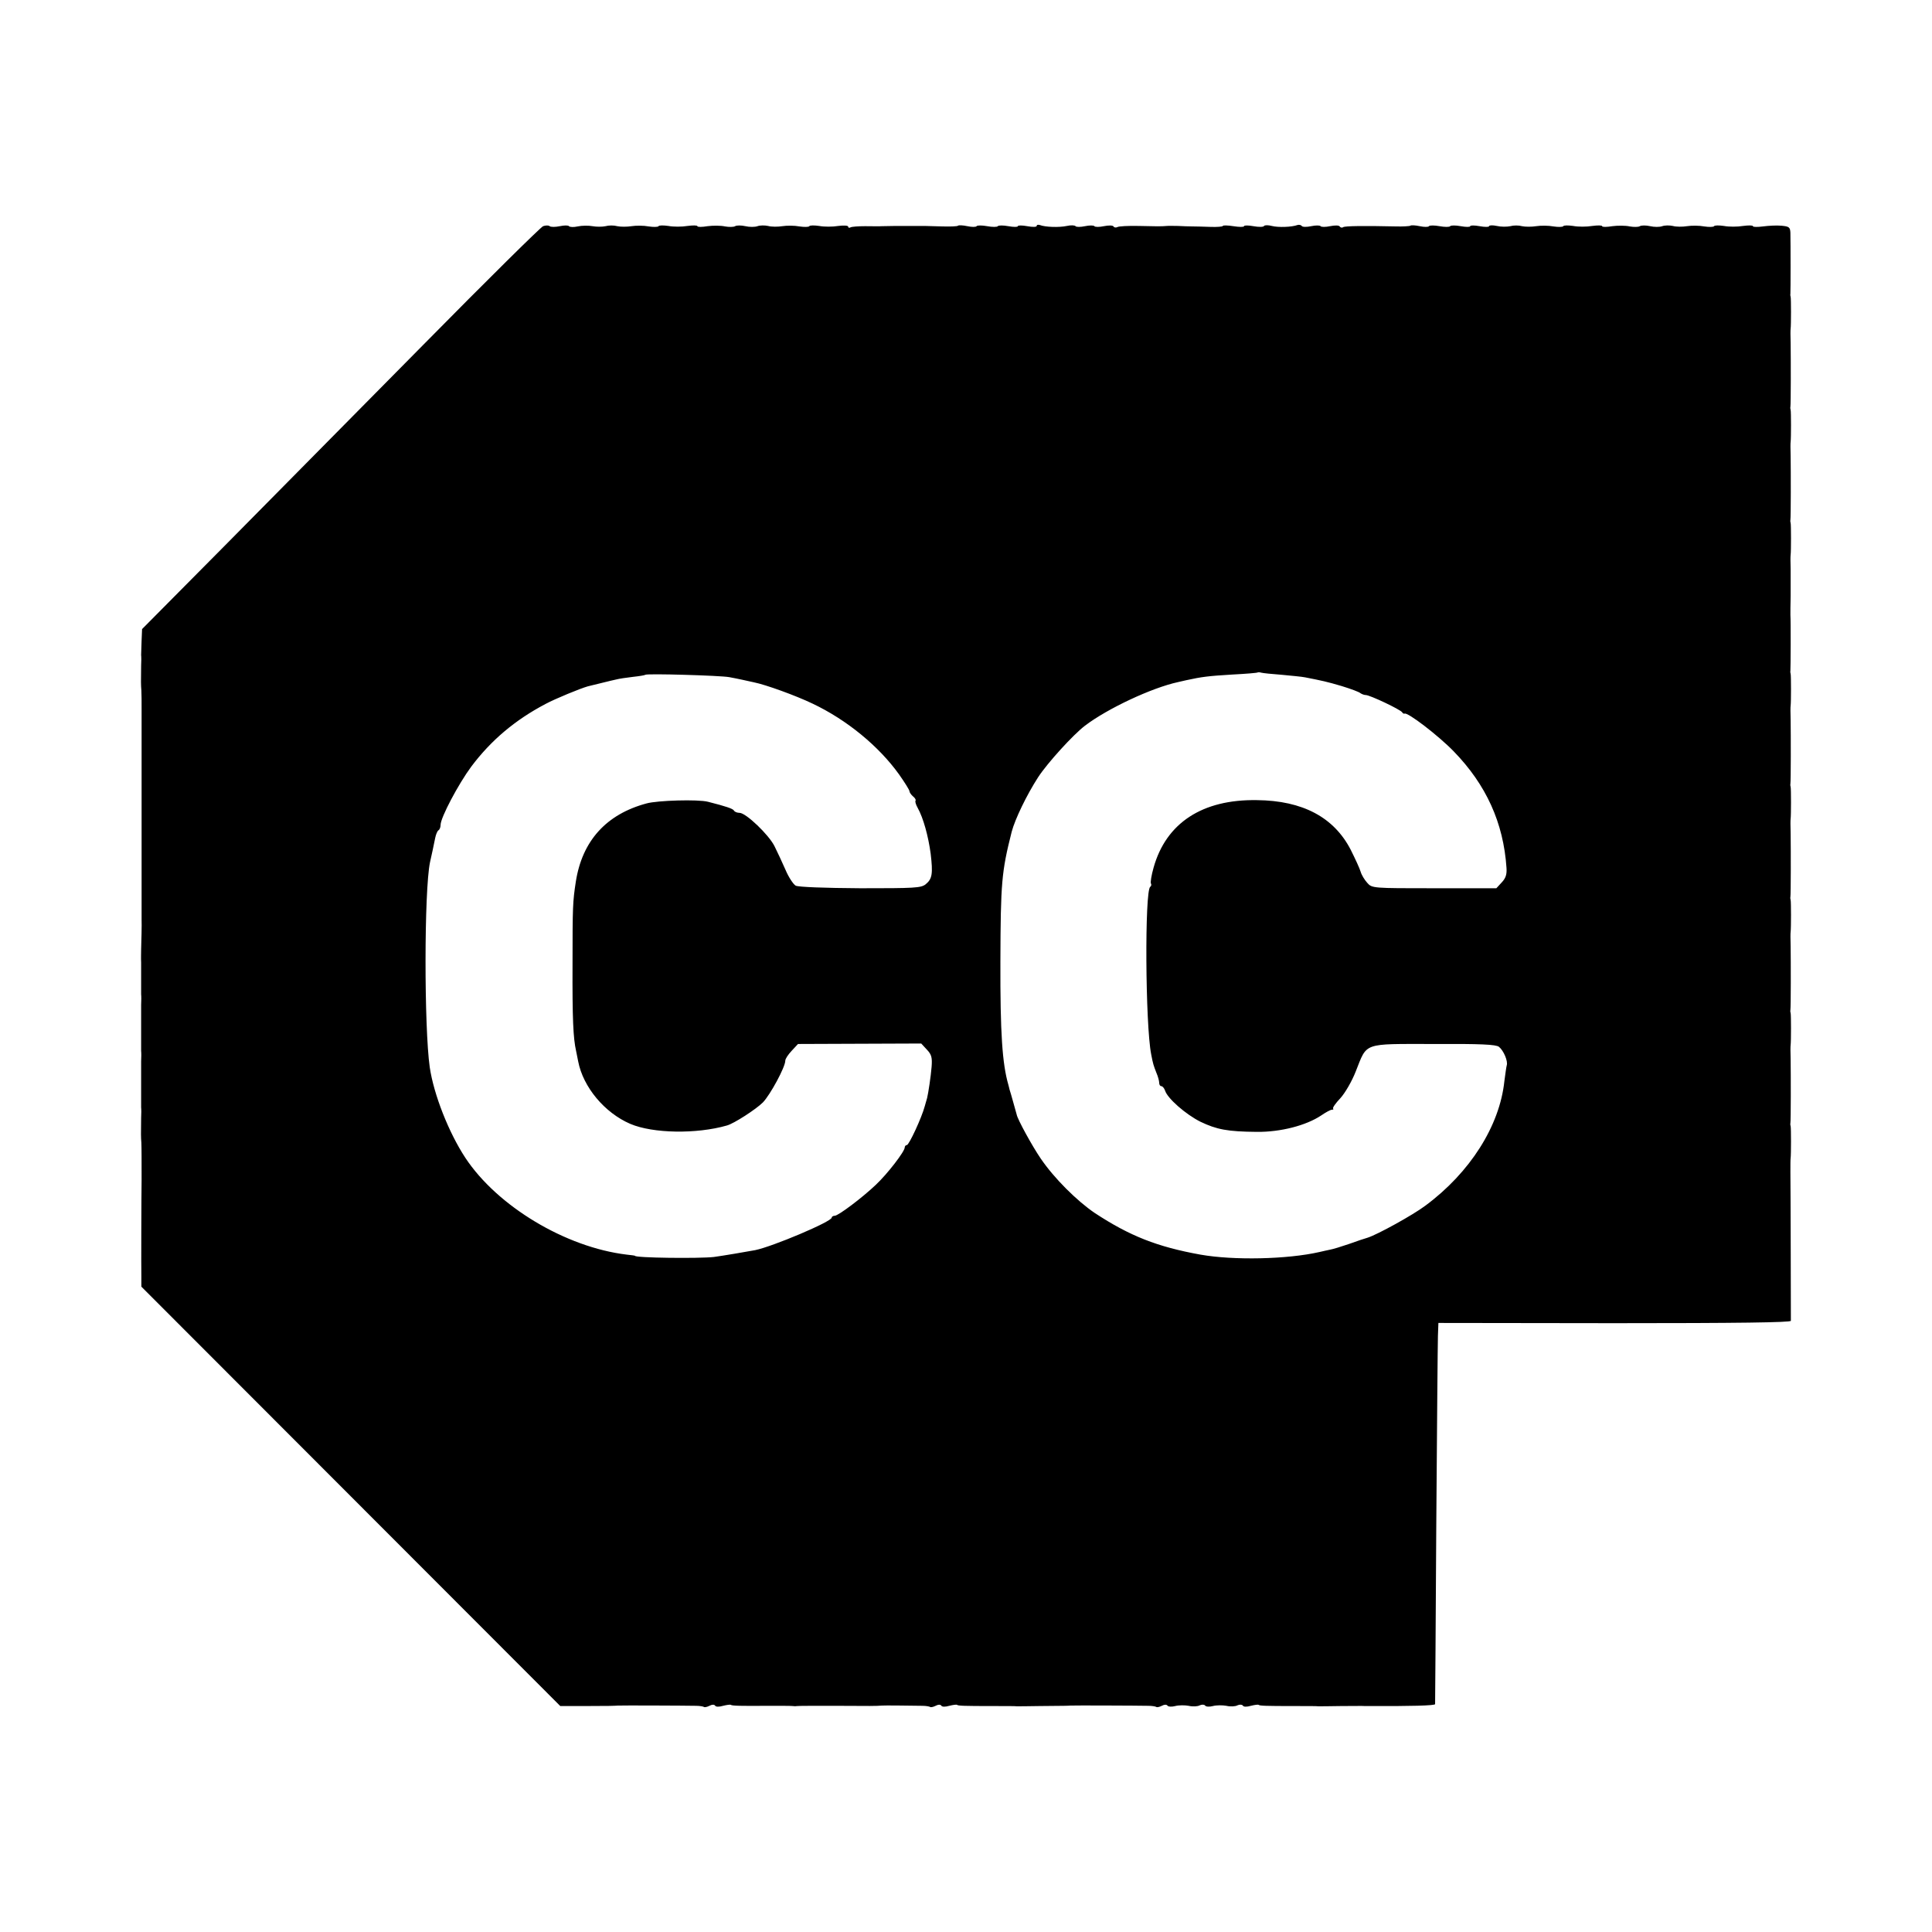
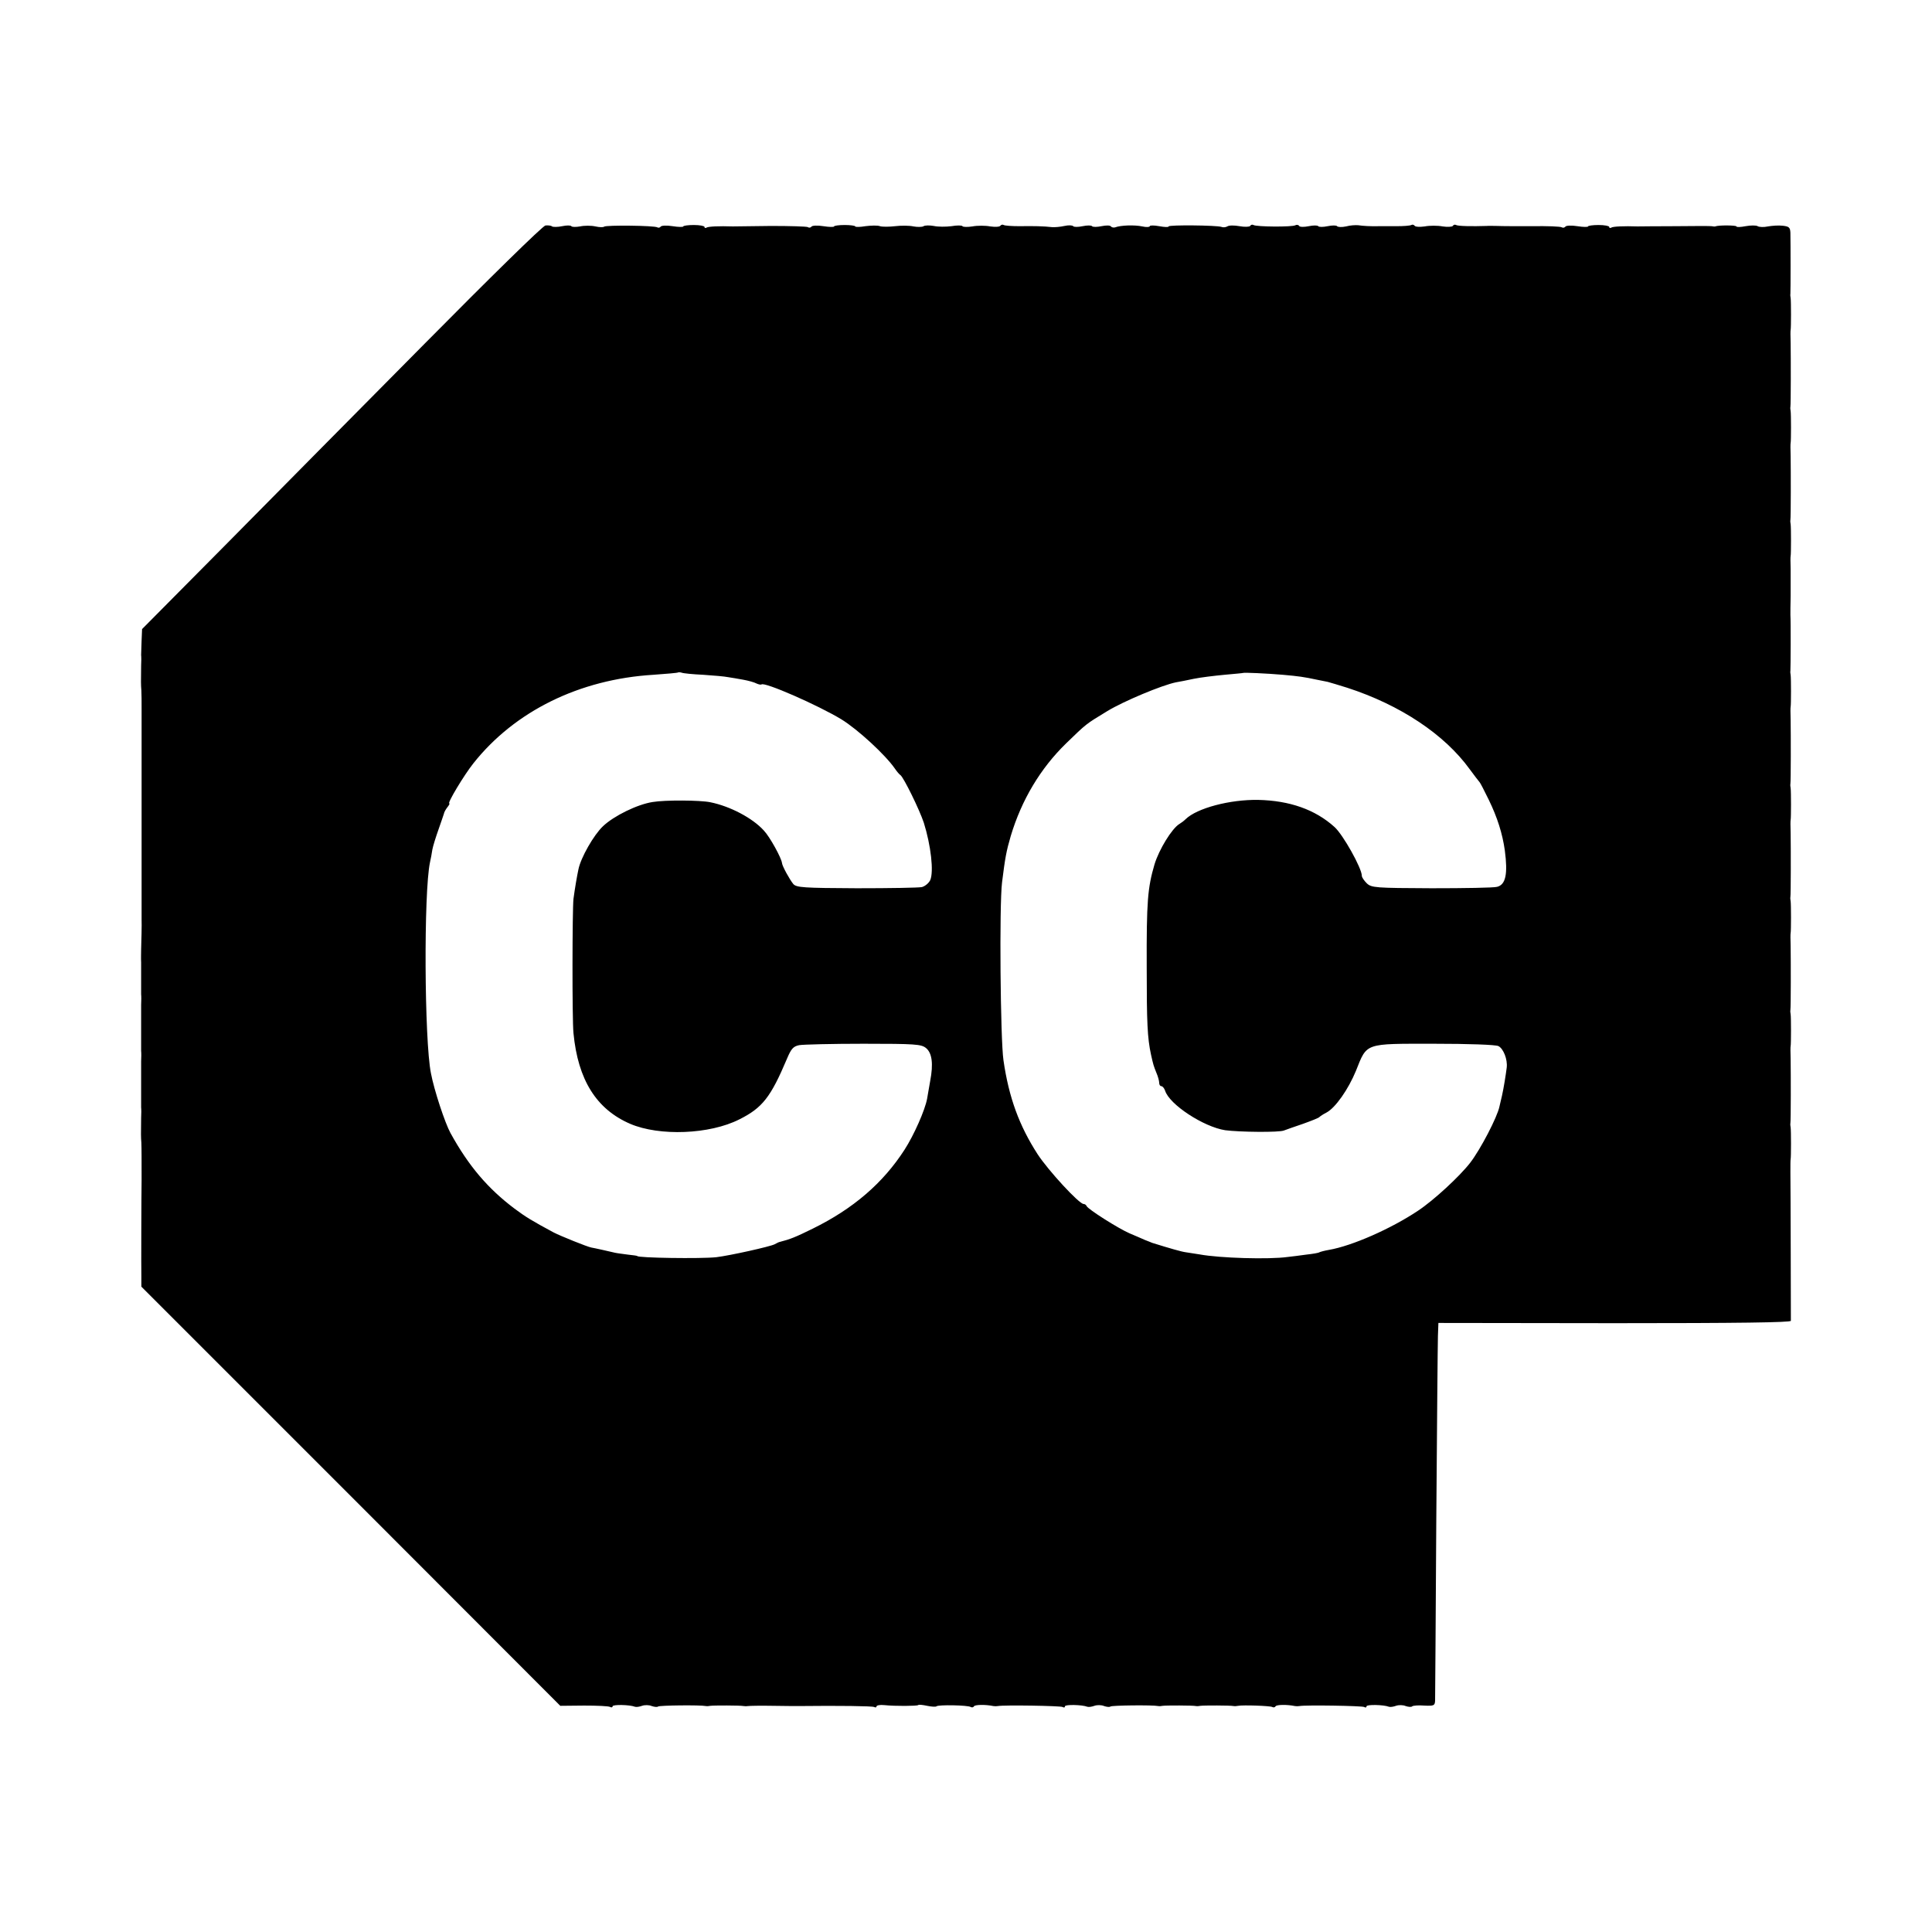
<svg xmlns="http://www.w3.org/2000/svg" version="1.0" width="820pt" height="820pt" viewBox="0 0 820 820" preserveAspectRatio="xMidYMid meet">
  <g transform="translate(0,820) scale(0.1,-0.1)" fill="#000000" stroke="none">
-     <path d="M2305 7240 c-11 -5 -239 -230 -507 -502 -268 -271 -646 -654 -841 -851 l-354 -357 -2 -48 c-1 -26 -2 -54 -2 -62 1 -8 1 -28 0 -45 -1 -70 -1 -81 1 -105 1 -14 1 -51 1 -82 0 -32 0 -66 0 -75 0 -99 0 -810 0 -818 1 -15 -1 -96 -2 -125 0 -14 -1 -38 0 -55 0 -16 0 -50 0 -75 0 -25 0 -52 0 -60 1 -8 1 -28 0 -45 0 -16 0 -43 0 -60 0 -16 0 -50 0 -75 0 -25 0 -52 0 -60 1 -8 1 -28 0 -45 0 -16 0 -43 0 -60 0 -16 0 -50 0 -75 0 -25 0 -52 0 -60 1 -8 1 -28 0 -45 -1 -70 -1 -81 1 -105 1 -21 1 -84 1 -157 -1 -58 -2 -375 -1 -411 l0 -43 889 -890 889 -890 98 0 c115 0 130 1 147 2 13 1 285 0 331 -1 17 0 32 -3 34 -5 3 -2 13 0 23 5 11 6 20 6 24 1 3 -6 17 -6 34 -1 16 4 31 6 33 4 5 -4 40 -5 158 -4 52 0 100 0 105 -1 6 -1 14 -1 18 0 5 1 77 1 160 1 153 -1 176 -1 200 1 11 1 110 0 171 -1 17 0 32 -3 34 -5 3 -2 13 0 23 5 11 6 20 6 24 1 3 -6 17 -6 34 -1 16 4 31 6 33 4 5 -4 28 -5 153 -5 50 0 95 0 100 -1 6 0 48 0 95 1 119 1 119 1 133 2 13 1 285 0 331 -1 17 0 32 -3 34 -5 3 -2 13 0 23 5 11 6 20 6 24 1 3 -5 18 -6 33 -2 15 4 41 4 57 1 17 -4 38 -3 47 2 9 4 19 4 23 -1 3 -5 18 -6 33 -2 15 4 41 4 57 1 17 -4 38 -3 47 2 9 4 19 4 23 -1 3 -6 17 -6 34 -1 16 4 31 6 33 4 5 -4 28 -5 153 -5 50 0 95 0 100 -1 6 0 48 0 95 1 47 0 94 1 105 0 197 -1 295 2 296 8 0 4 3 346 5 758 3 413 6 775 7 805 l2 55 748 -1 c523 0 747 3 748 10 0 15 -1 568 -2 631 0 28 0 55 1 60 2 14 2 129 0 135 -1 3 -2 9 -1 13 2 10 2 205 1 272 -1 28 -1 55 0 60 2 14 2 129 0 135 -1 3 -2 9 -1 13 2 10 2 205 1 272 -1 28 -1 55 0 60 2 14 2 129 0 135 -1 3 -2 9 -1 13 2 10 2 205 1 272 -1 28 -1 55 0 60 2 14 2 129 0 135 -1 3 -2 9 -1 13 2 10 2 205 1 272 -1 28 -1 55 0 60 2 14 2 129 0 135 -1 3 -2 9 -1 13 1 8 2 211 0 237 0 8 0 44 1 80 0 36 0 88 0 115 -1 28 -1 55 0 60 2 14 2 129 0 135 -1 3 -2 9 -1 13 2 10 2 205 1 272 -1 28 -1 55 0 60 2 14 2 129 0 135 -1 3 -2 9 -1 13 2 10 2 205 1 272 -1 28 -1 55 0 60 2 14 2 129 0 135 -1 3 -2 9 -1 13 1 9 1 216 0 259 -1 24 -6 27 -38 30 -20 2 -55 0 -78 -3 -24 -3 -43 -3 -43 1 0 4 -19 4 -42 1 -24 -4 -60 -4 -81 0 -21 3 -40 3 -42 -1 -3 -4 -22 -4 -42 -1 -21 4 -54 4 -73 1 -19 -3 -46 -3 -60 1 -14 3 -34 3 -45 -1 -11 -4 -34 -4 -51 0 -18 4 -37 4 -44 0 -6 -4 -26 -4 -43 -1 -18 4 -51 4 -74 1 -24 -4 -43 -4 -43 0 0 4 -19 4 -42 1 -24 -4 -60 -4 -81 0 -21 3 -40 3 -42 -1 -3 -4 -22 -4 -42 -1 -21 4 -54 4 -73 1 -19 -3 -46 -3 -60 0 -14 4 -36 4 -50 0 -14 -3 -40 -3 -57 1 -18 4 -33 3 -33 -1 0 -4 -18 -4 -40 0 -22 4 -40 4 -40 0 0 -4 -18 -4 -40 0 -22 4 -42 4 -45 0 -3 -4 -23 -4 -45 0 -22 4 -43 4 -45 0 -3 -4 -20 -4 -39 0 -19 4 -37 5 -40 2 -3 -2 -32 -4 -63 -3 -134 3 -213 2 -222 -3 -5 -4 -12 -2 -15 3 -3 5 -21 5 -41 1 -19 -4 -37 -4 -40 0 -3 4 -21 4 -40 0 -19 -4 -37 -4 -40 1 -3 4 -11 6 -18 4 -24 -9 -82 -11 -109 -4 -15 4 -30 4 -33 0 -2 -5 -23 -5 -45 -1 -22 4 -40 4 -40 0 0 -4 -20 -4 -45 0 -25 4 -45 4 -45 1 0 -3 -24 -5 -52 -4 -29 1 -64 2 -78 2 -14 0 -41 1 -60 2 -19 0 -41 1 -47 0 -27 -2 -40 -2 -119 0 -45 1 -86 -1 -92 -5 -6 -3 -13 -2 -16 3 -3 5 -21 5 -41 1 -19 -4 -37 -4 -40 0 -3 4 -21 4 -40 0 -19 -4 -37 -4 -40 0 -3 4 -20 5 -37 1 -33 -7 -92 -5 -115 4 -7 2 -13 1 -13 -4 0 -5 -18 -5 -40 -1 -22 4 -40 4 -40 0 0 -4 -18 -4 -40 0 -22 4 -42 4 -45 0 -3 -4 -23 -4 -45 0 -22 4 -43 4 -45 0 -3 -4 -20 -4 -39 0 -19 4 -37 5 -40 2 -3 -3 -34 -4 -68 -3 -35 1 -67 2 -73 2 -5 0 -37 0 -70 0 -56 0 -68 0 -112 -1 -10 -1 -42 0 -71 0 -29 0 -57 -2 -62 -5 -6 -3 -10 -2 -10 3 0 5 -19 6 -42 3 -24 -4 -60 -4 -81 0 -21 3 -40 3 -42 -1 -3 -4 -22 -4 -42 -1 -21 4 -54 4 -73 1 -19 -3 -46 -3 -60 1 -14 3 -34 3 -45 -1 -11 -4 -34 -4 -51 0 -18 4 -37 4 -44 0 -6 -4 -26 -4 -43 -1 -18 4 -51 4 -74 1 -24 -4 -43 -4 -43 0 0 4 -19 4 -42 1 -24 -4 -60 -4 -81 0 -21 3 -40 3 -42 -1 -3 -4 -22 -4 -42 -1 -21 4 -54 4 -73 1 -19 -3 -46 -3 -60 0 -14 4 -36 4 -50 0 -14 -3 -38 -3 -55 0 -16 3 -45 3 -63 -1 -17 -4 -34 -3 -37 1 -3 4 -20 4 -39 0 -19 -4 -38 -4 -43 0 -4 4 -17 4 -28 0z m3135 -1904 c41 -4 86 -8 100 -11 71 -14 91 -18 155 -37 39 -12 74 -25 79 -30 6 -4 16 -8 23 -8 17 0 146 -61 154 -73 3 -5 8 -7 10 -6 11 9 144 -93 209 -160 138 -142 211 -303 224 -494 2 -28 -3 -44 -20 -62 l-23 -25 -264 0 c-261 0 -264 0 -284 23 -11 12 -24 33 -28 47 -4 14 -23 55 -42 93 -71 138 -204 209 -398 211 -232 4 -386 -97 -439 -287 -9 -32 -14 -62 -11 -67 3 -5 1 -11 -3 -14 -24 -15 -21 -585 4 -711 8 -42 10 -47 22 -78 7 -16 12 -35 12 -43 0 -8 4 -14 9 -14 5 0 12 -8 16 -19 10 -33 88 -101 150 -132 69 -33 115 -42 240 -43 100 -1 209 27 273 70 19 13 39 24 45 24 6 0 8 2 5 5 -3 3 11 23 31 44 20 22 49 72 65 113 50 125 26 117 330 117 201 1 265 -2 278 -12 20 -16 39 -61 33 -79 -2 -7 -6 -37 -10 -67 -20 -190 -146 -388 -335 -528 -53 -40 -204 -123 -245 -136 -11 -3 -47 -15 -80 -27 -32 -11 -68 -22 -80 -24 -11 -2 -31 -7 -45 -10 -136 -31 -364 -36 -505 -11 -183 33 -300 79 -449 177 -75 51 -172 147 -229 231 -35 51 -99 167 -102 187 -1 3 -7 25 -14 50 -7 25 -14 50 -16 55 -1 6 -4 15 -5 20 -26 90 -35 220 -34 525 1 334 5 380 48 550 14 53 63 155 112 231 39 60 148 180 199 219 96 73 284 161 395 185 3 1 19 4 35 8 64 14 93 18 195 24 58 3 107 7 108 9 2 1 9 1 15 -1 7 -2 46 -6 87 -9z m-2345 -10 c17 -3 41 -8 55 -11 14 -3 36 -8 50 -11 50 -10 177 -56 248 -90 146 -69 282 -181 368 -301 24 -34 44 -66 44 -71 0 -5 7 -15 15 -22 9 -7 13 -15 11 -18 -3 -3 1 -17 9 -31 24 -43 45 -120 55 -194 10 -85 7 -107 -21 -130 -20 -16 -47 -17 -277 -17 -153 1 -263 5 -275 11 -10 6 -30 36 -43 67 -14 32 -35 77 -47 101 -24 48 -121 141 -148 141 -10 0 -21 4 -24 10 -5 8 -35 18 -110 37 -42 11 -214 6 -261 -7 -171 -46 -273 -159 -300 -332 -13 -84 -14 -106 -14 -348 -1 -236 3 -317 15 -370 3 -14 7 -34 9 -45 21 -109 112 -218 221 -265 96 -41 281 -44 410 -7 30 8 124 69 153 98 31 32 95 150 95 177 0 8 12 26 27 42 l27 29 262 1 261 1 24 -26 c20 -21 23 -34 20 -73 -3 -39 -14 -112 -19 -132 -1 -3 -5 -18 -10 -35 -13 -49 -67 -165 -76 -165 -5 0 -9 -5 -9 -10 0 -17 -73 -112 -123 -159 -58 -55 -159 -131 -174 -131 -7 0 -13 -4 -13 -8 0 -17 -251 -123 -325 -138 -43 -8 -132 -23 -175 -29 -62 -7 -335 -4 -335 5 0 1 -16 3 -35 5 -259 31 -549 205 -685 411 -71 108 -134 269 -151 384 -24 169 -24 749 1 870 3 14 8 36 11 50 3 14 8 37 11 53 3 15 9 30 14 33 5 3 9 13 9 23 0 31 76 174 130 247 84 112 186 198 315 266 43 23 148 66 180 75 18 4 100 25 120 29 11 3 43 8 70 11 28 3 52 7 54 9 6 6 318 -3 356 -10z" />
+     <path d="M2315 7243 c-12 -2 -242 -228 -512 -501 -271 -273 -651 -658 -846 -855 l-354 -357 -2 -48 c-1 -26 -2 -54 -2 -62 1 -8 1 -28 0 -45 -1 -70 -1 -81 1 -105 1 -14 1 -51 1 -82 0 -32 0 -66 0 -75 0 -99 0 -810 0 -818 1 -15 -1 -96 -2 -125 0 -14 -1 -38 0 -55 0 -16 0 -50 0 -75 0 -25 0 -52 0 -60 1 -8 1 -28 0 -45 0 -16 0 -43 0 -60 0 -16 0 -50 0 -75 0 -25 0 -52 0 -60 1 -8 1 -28 0 -45 0 -16 0 -43 0 -60 0 -16 0 -50 0 -75 0 -25 0 -52 0 -60 1 -8 1 -28 0 -45 -1 -70 -1 -81 1 -105 1 -21 1 -84 1 -157 -1 -58 -2 -375 -1 -411 l0 -43 889 -889 889 -890 101 1 c55 0 105 -2 111 -6 5 -3 10 -2 10 3 0 8 72 7 95 -2 6 -2 19 0 30 4 11 4 30 4 41 -1 12 -4 24 -5 27 -2 5 5 179 7 203 2 5 -1 14 0 19 1 12 2 128 2 141 -1 5 -1 14 -1 19 0 6 1 53 2 105 1 52 -1 102 -1 110 -1 172 2 313 0 320 -4 6 -3 10 -2 10 2 0 5 15 8 33 6 47 -5 139 -4 144 0 2 3 19 1 38 -3 19 -4 37 -5 40 -2 7 7 133 5 145 -3 5 -3 11 -2 14 3 4 7 48 8 82 1 5 -1 14 -1 19 0 27 5 267 1 275 -4 6 -4 10 -2 10 3 0 8 72 7 95 -2 6 -2 19 0 30 4 11 4 30 4 41 -1 12 -4 24 -5 27 -2 5 5 179 7 203 2 5 -1 14 0 19 1 12 2 128 2 141 -1 5 -1 14 0 19 1 12 2 128 2 141 -1 5 -1 14 0 19 1 21 4 136 0 145 -5 5 -3 11 -2 14 3 4 7 48 8 82 1 5 -1 14 -1 19 0 27 5 267 1 275 -4 6 -4 10 -2 10 3 0 8 72 7 95 -2 6 -2 19 0 30 4 11 4 30 4 41 -1 12 -4 25 -5 28 -1 4 3 27 5 51 3 41 -2 45 0 46 21 0 13 3 354 5 758 3 404 6 760 7 790 l2 55 748 -1 c526 0 747 3 748 10 0 15 -1 568 -2 631 0 28 0 52 1 55 2 7 2 123 0 135 -1 6 -2 13 -1 18 2 10 2 208 1 272 -1 28 -1 52 0 55 2 7 2 123 0 135 -1 6 -2 13 -1 18 2 10 2 208 1 272 -1 28 -1 52 0 55 2 7 2 123 0 135 -1 6 -2 13 -1 18 2 10 2 208 1 272 -1 28 -1 52 0 55 2 7 2 123 0 135 -1 6 -2 13 -1 18 2 10 2 208 1 272 -1 28 -1 52 0 55 2 7 2 123 0 135 -1 6 -2 13 -1 18 1 8 2 212 0 237 0 8 0 44 1 80 0 36 0 88 0 115 -1 28 -1 52 0 55 2 7 2 123 0 135 -1 6 -2 13 -1 18 2 10 2 208 1 272 -1 28 -1 52 0 55 2 7 2 123 0 135 -1 6 -2 13 -1 18 2 10 2 208 1 272 -1 28 -1 52 0 55 2 7 2 123 0 135 -1 6 -2 13 -1 18 1 9 1 219 0 259 -1 23 -6 27 -33 30 -17 2 -45 0 -62 -3 -18 -4 -37 -3 -44 1 -6 4 -29 4 -51 0 -21 -4 -39 -5 -39 -1 0 5 -76 6 -90 0 -3 -1 -9 0 -15 1 -5 1 -75 1 -155 0 -80 0 -152 -1 -160 -1 -57 2 -104 0 -111 -5 -5 -3 -9 -2 -9 3 0 4 -20 8 -45 8 -25 0 -45 -3 -45 -6 0 -3 -20 -3 -45 1 -25 4 -48 3 -51 -2 -3 -4 -10 -6 -15 -3 -5 4 -62 6 -127 5 -64 0 -130 0 -147 1 -16 0 -37 1 -45 0 -62 -2 -122 -1 -130 4 -5 3 -11 1 -14 -4 -3 -4 -23 -5 -43 -2 -21 4 -55 4 -76 0 -21 -3 -40 -2 -43 3 -3 4 -9 6 -14 3 -5 -3 -33 -5 -62 -5 -29 0 -62 0 -73 0 -39 -1 -70 1 -90 4 -11 1 -34 0 -52 -5 -18 -4 -35 -3 -38 1 -3 4 -21 4 -40 0 -19 -4 -37 -4 -40 0 -3 4 -21 4 -40 0 -20 -4 -38 -4 -41 1 -3 5 -10 6 -16 3 -13 -8 -165 -7 -178 1 -5 3 -11 1 -14 -4 -3 -4 -23 -5 -45 -1 -22 4 -45 4 -52 -1 -7 -4 -18 -5 -25 -2 -19 7 -224 9 -224 2 0 -4 -18 -3 -40 1 -22 4 -40 4 -40 0 0 -4 -15 -5 -32 -1 -33 7 -92 5 -115 -4 -7 -2 -15 0 -18 4 -3 5 -21 5 -40 1 -19 -4 -37 -4 -40 0 -3 4 -21 4 -40 0 -19 -4 -37 -4 -40 0 -3 4 -20 5 -37 1 -18 -4 -42 -6 -53 -5 -35 4 -78 5 -138 4 -32 0 -62 2 -67 5 -5 3 -11 1 -14 -3 -3 -5 -22 -6 -43 -3 -21 4 -55 4 -76 0 -20 -3 -39 -3 -42 1 -2 4 -24 4 -47 0 -24 -3 -57 -3 -75 1 -17 3 -37 3 -43 -1 -6 -4 -26 -4 -43 -1 -18 4 -53 4 -78 1 -26 -3 -55 -3 -64 0 -10 4 -38 3 -62 0 -23 -4 -43 -4 -43 -1 0 3 -20 6 -45 6 -25 0 -45 -3 -45 -6 0 -3 -20 -3 -45 1 -25 4 -48 3 -51 -2 -3 -4 -10 -6 -15 -2 -6 3 -76 5 -157 5 -81 -1 -154 -2 -162 -2 -57 2 -104 0 -111 -5 -5 -3 -9 -2 -9 3 0 4 -20 8 -45 8 -25 0 -45 -3 -45 -6 0 -3 -20 -3 -45 1 -25 4 -48 3 -51 -2 -3 -4 -9 -6 -14 -3 -12 8 -218 10 -226 3 -3 -3 -19 -3 -37 1 -18 4 -47 4 -65 0 -18 -3 -34 -3 -37 1 -3 4 -20 4 -39 0 -19 -4 -38 -4 -43 -1 -4 4 -17 5 -28 4z m670 -1907 c44 -3 91 -7 105 -10 14 -2 43 -7 65 -11 22 -4 47 -11 56 -16 9 -4 18 -6 21 -4 12 12 240 -88 339 -148 70 -43 187 -151 227 -209 9 -13 19 -25 24 -28 14 -11 80 -145 99 -202 30 -96 43 -208 27 -244 -6 -12 -21 -25 -35 -29 -13 -3 -138 -5 -277 -5 -225 1 -256 3 -269 18 -15 18 -47 76 -48 89 -2 21 -52 112 -77 138 -48 53 -143 103 -227 120 -43 9 -192 10 -245 1 -65 -10 -165 -59 -211 -103 -39 -37 -94 -133 -104 -183 -6 -28 -15 -80 -21 -125 -5 -43 -6 -511 0 -570 19 -198 97 -323 241 -385 124 -53 337 -45 463 19 98 49 133 94 202 257 18 43 27 53 52 58 17 3 140 6 273 6 220 0 245 -2 265 -18 26 -21 32 -67 18 -140 -4 -26 -11 -60 -13 -75 -9 -49 -56 -155 -96 -217 -91 -141 -217 -250 -390 -335 -73 -36 -96 -45 -139 -56 -3 0 -13 -5 -22 -10 -19 -10 -190 -48 -248 -55 -65 -7 -335 -3 -335 5 0 1 -18 4 -40 6 -22 3 -47 6 -55 8 -16 4 -92 21 -100 22 -17 3 -131 49 -160 64 -93 50 -119 66 -166 101 -113 85 -195 181 -272 321 -23 42 -69 180 -83 254 -28 140 -31 769 -4 895 3 14 8 38 10 54 3 16 15 54 26 85 11 31 21 61 23 67 1 7 8 19 15 28 7 9 11 16 8 16 -10 0 63 121 102 170 176 222 451 357 764 376 56 4 104 8 105 10 2 1 9 1 15 -1 7 -3 48 -7 92 -9z m2460 0 c67 -6 89 -9 145 -21 14 -3 34 -7 45 -9 11 -3 48 -14 83 -25 225 -73 413 -198 520 -346 20 -27 39 -52 42 -55 3 -3 20 -36 39 -75 36 -74 58 -143 68 -215 13 -99 4 -145 -33 -154 -14 -4 -139 -6 -278 -6 -238 1 -255 2 -275 21 -11 11 -21 25 -21 32 0 32 -80 175 -116 207 -82 74 -190 112 -324 115 -120 2 -260 -35 -308 -82 -7 -7 -19 -16 -26 -20 -32 -19 -87 -109 -106 -172 -29 -99 -34 -157 -33 -436 0 -237 3 -300 18 -370 10 -45 11 -48 23 -78 7 -16 12 -35 12 -43 0 -8 4 -14 9 -14 5 0 12 -8 16 -19 18 -59 164 -154 255 -168 60 -8 231 -10 250 -1 8 3 44 16 80 28 36 13 67 25 70 29 3 3 16 12 30 19 38 20 93 99 125 177 48 120 34 115 331 115 147 0 263 -4 274 -10 21 -11 39 -56 35 -91 -4 -32 -13 -88 -20 -119 -3 -14 -8 -35 -11 -47 -9 -44 -80 -181 -124 -238 -44 -57 -154 -159 -222 -204 -114 -76 -279 -149 -378 -166 -18 -3 -36 -8 -40 -10 -4 -3 -29 -7 -56 -10 -27 -4 -62 -8 -79 -10 -79 -11 -288 -5 -374 11 -20 3 -46 7 -58 9 -17 2 -66 16 -143 40 -3 1 -16 7 -30 12 -14 6 -43 19 -65 28 -47 20 -178 103 -183 116 -2 5 -8 9 -13 9 -19 0 -149 141 -195 211 -78 121 -122 240 -145 399 -13 88 -18 659 -6 755 13 104 18 132 37 197 46 153 126 287 235 393 87 84 81 80 175 137 69 42 232 110 291 122 13 2 48 9 76 15 29 6 88 13 130 17 43 4 79 7 80 8 3 2 98 -2 168 -8z" />
  </g>
</svg>
